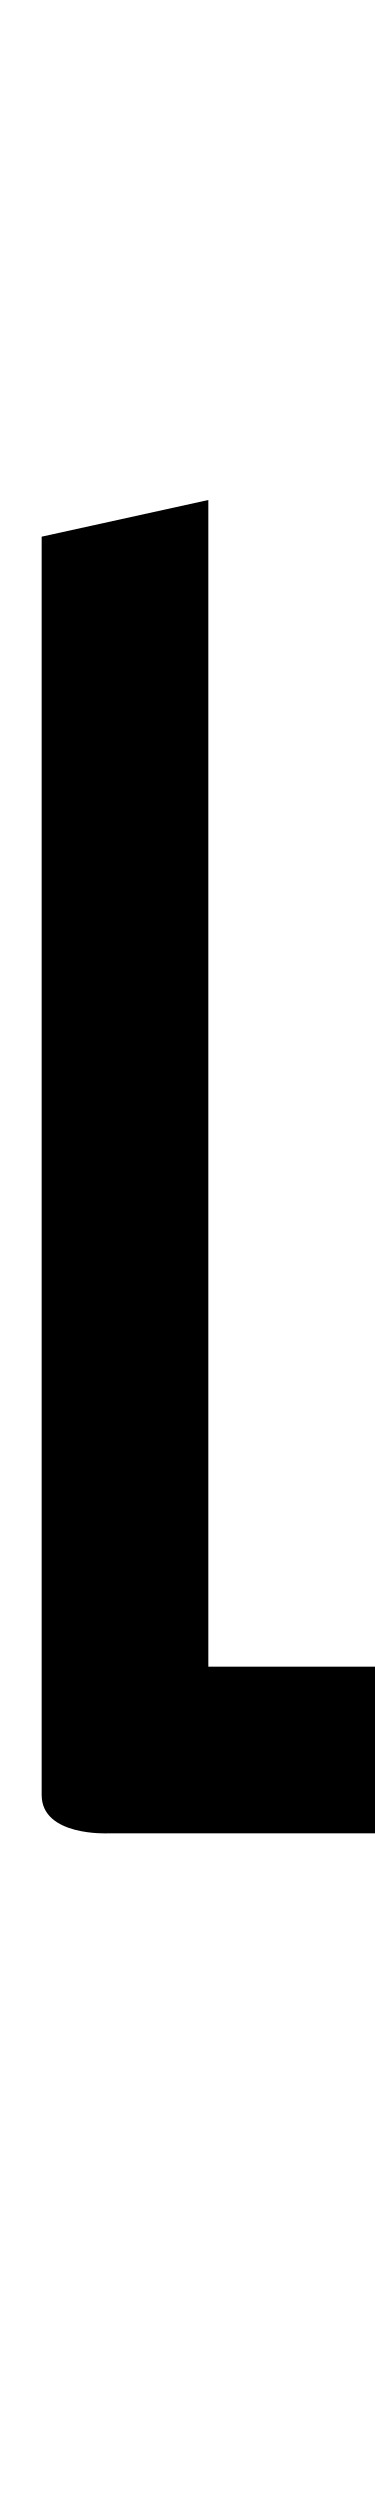
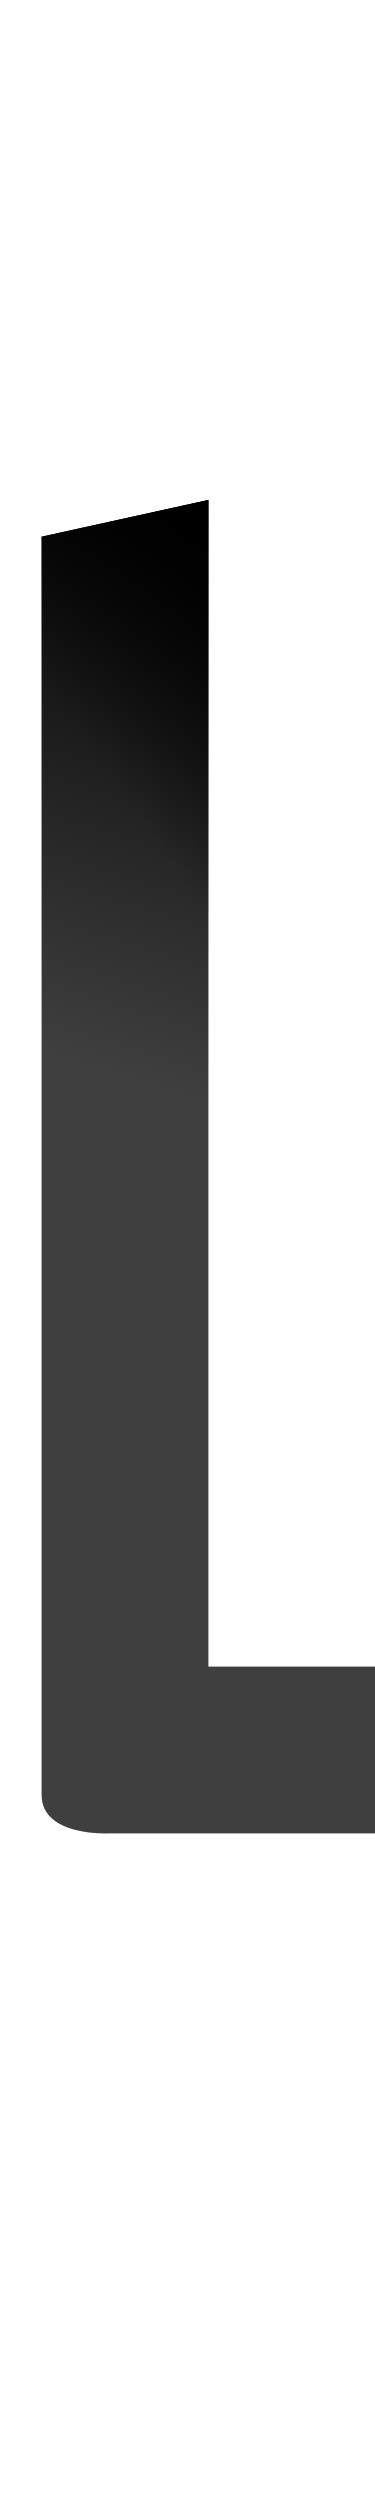
- <svg xmlns="http://www.w3.org/2000/svg" version="1.1" viewBox="0 0 225.0 1500.0" width="225.0" height="1500.0">
-   <g transform="matrix(1 0 0 -1 0 1100.0)">
-     <path d="M65.0 0.0H245.0V100.0H125.0V800.0L25.0 778.0V23.0C25.0 -2.0 65.0 0.0 65.0 0.0Z" />
+ <svg xmlns="http://www.w3.org/2000/svg" xmlns:xlink="http://www.w3.org/1999/xlink" version="1.1" viewBox="0 0 225.0 1500.0" width="225.0" height="1500.0" id="svg157">
+   <defs id="defs159">
+     <linearGradient id="linearGradient1730">
+       <stop style="stop-color:#000000;stop-opacity:1;" offset="0" id="stop1726" />
+       <stop style="stop-color:#000000;stop-opacity:0;" offset="1" id="stop1728" />
+     </linearGradient>
+     <linearGradient id="linearGradient1722">
+       <stop style="stop-color:#000000;stop-opacity:1;" offset="0" id="stop1718" />
+       <stop style="stop-color:#000000;stop-opacity:0;" offset="1" id="stop1720" />
+     </linearGradient>
+     <linearGradient xlink:href="#linearGradient1722" id="linearGradient1724" x1="25" y1="399.981" x2="245" y2="399.981" gradientUnits="userSpaceOnUse" />
+     <linearGradient xlink:href="#linearGradient1730" id="linearGradient1732" x1="71.584" y1="787.292" x2="71.974" y2="627.576" gradientUnits="userSpaceOnUse" />
+     <linearGradient xlink:href="#linearGradient1722" id="linearGradient1753" gradientUnits="userSpaceOnUse" x1="124.823" y1="799.271" x2="22.728" y2="467.86" gradientTransform="translate(180)" />
+     <linearGradient xlink:href="#linearGradient1730" id="linearGradient1793" gradientUnits="userSpaceOnUse" x1="126.154" y1="800.602" x2="6.757" y2="715.42" gradientTransform="translate(320)" />
+   </defs>
+   <g transform="matrix(1 0 0 -1 0 1100.0)" id="g155" style="opacity:0.5">
+     <path d="M65.0 0.0H245.0V100.0H125.0V800.0L25.0 778.0V23.0C25.0 -2.0 65.0 0.0 65.0 0.0Z" id="path153" />
+   </g>
+   <g transform="matrix(1,0,0,-1,-320,1100)" id="g1617" style="fill:url(#linearGradient1732);fill-opacity:1">
+     <path d="M 385,0 H 565 V 100 H 445 V 800 L 345,778 V 23 C 345,-2 385,0 385,0 Z" id="path1615" style="fill:url(#linearGradient1793);fill-opacity:1" />
+   </g>
+   <g transform="matrix(1,0,0,-1,-180,1100)" id="g1716" style="fill:url(#linearGradient1724);fill-opacity:1">
+     <path d="M 245,0 H 425 V 100 H 305 V 800 L 205,778 V 23 C 205,-2 245,0 245,0 Z" id="path1714" style="fill:url(#linearGradient1753);fill-opacity:1" />
+   </g>
+   <g transform="matrix(1 0 0 -1 0 1100.0)" id="g2690" style="opacity:0.5">
+     <path d="M65.0 0.0H245.0V100.0H125.0V800.0L25.0 778.0V23.0C25.0 -2.0 65.0 0.0 65.0 0.0Z" id="path2688" />
  </g>
</svg>
